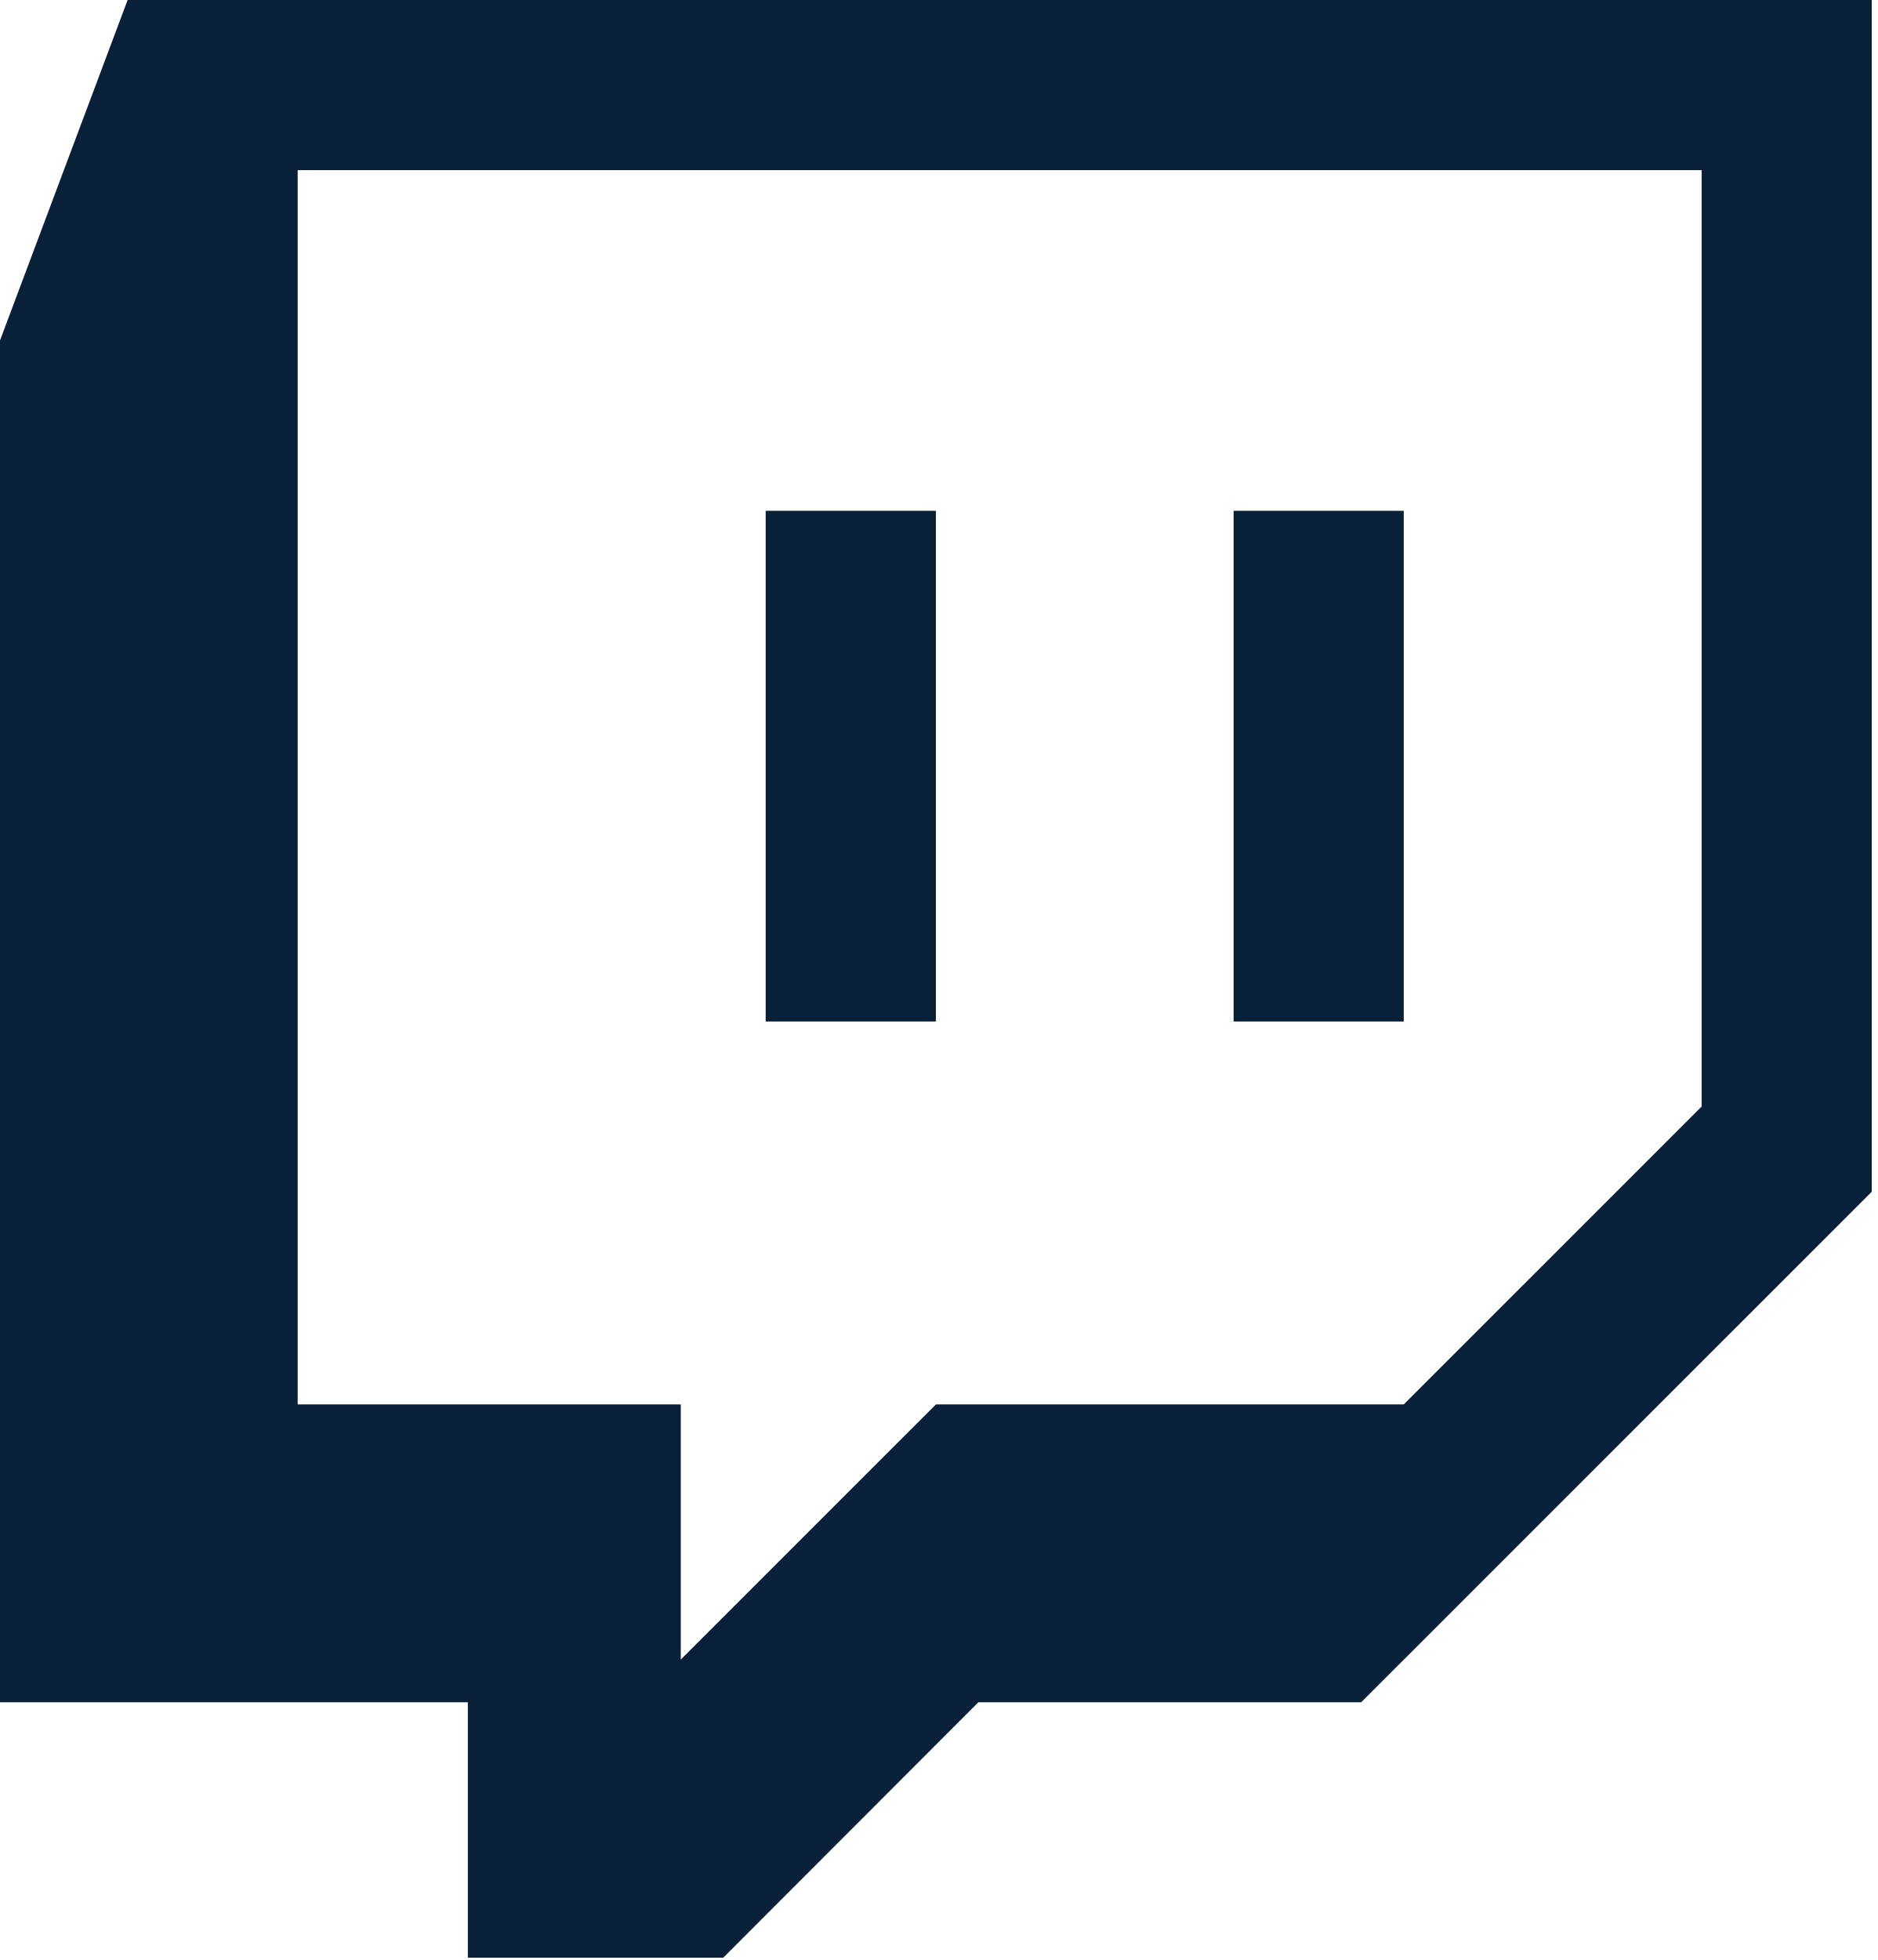
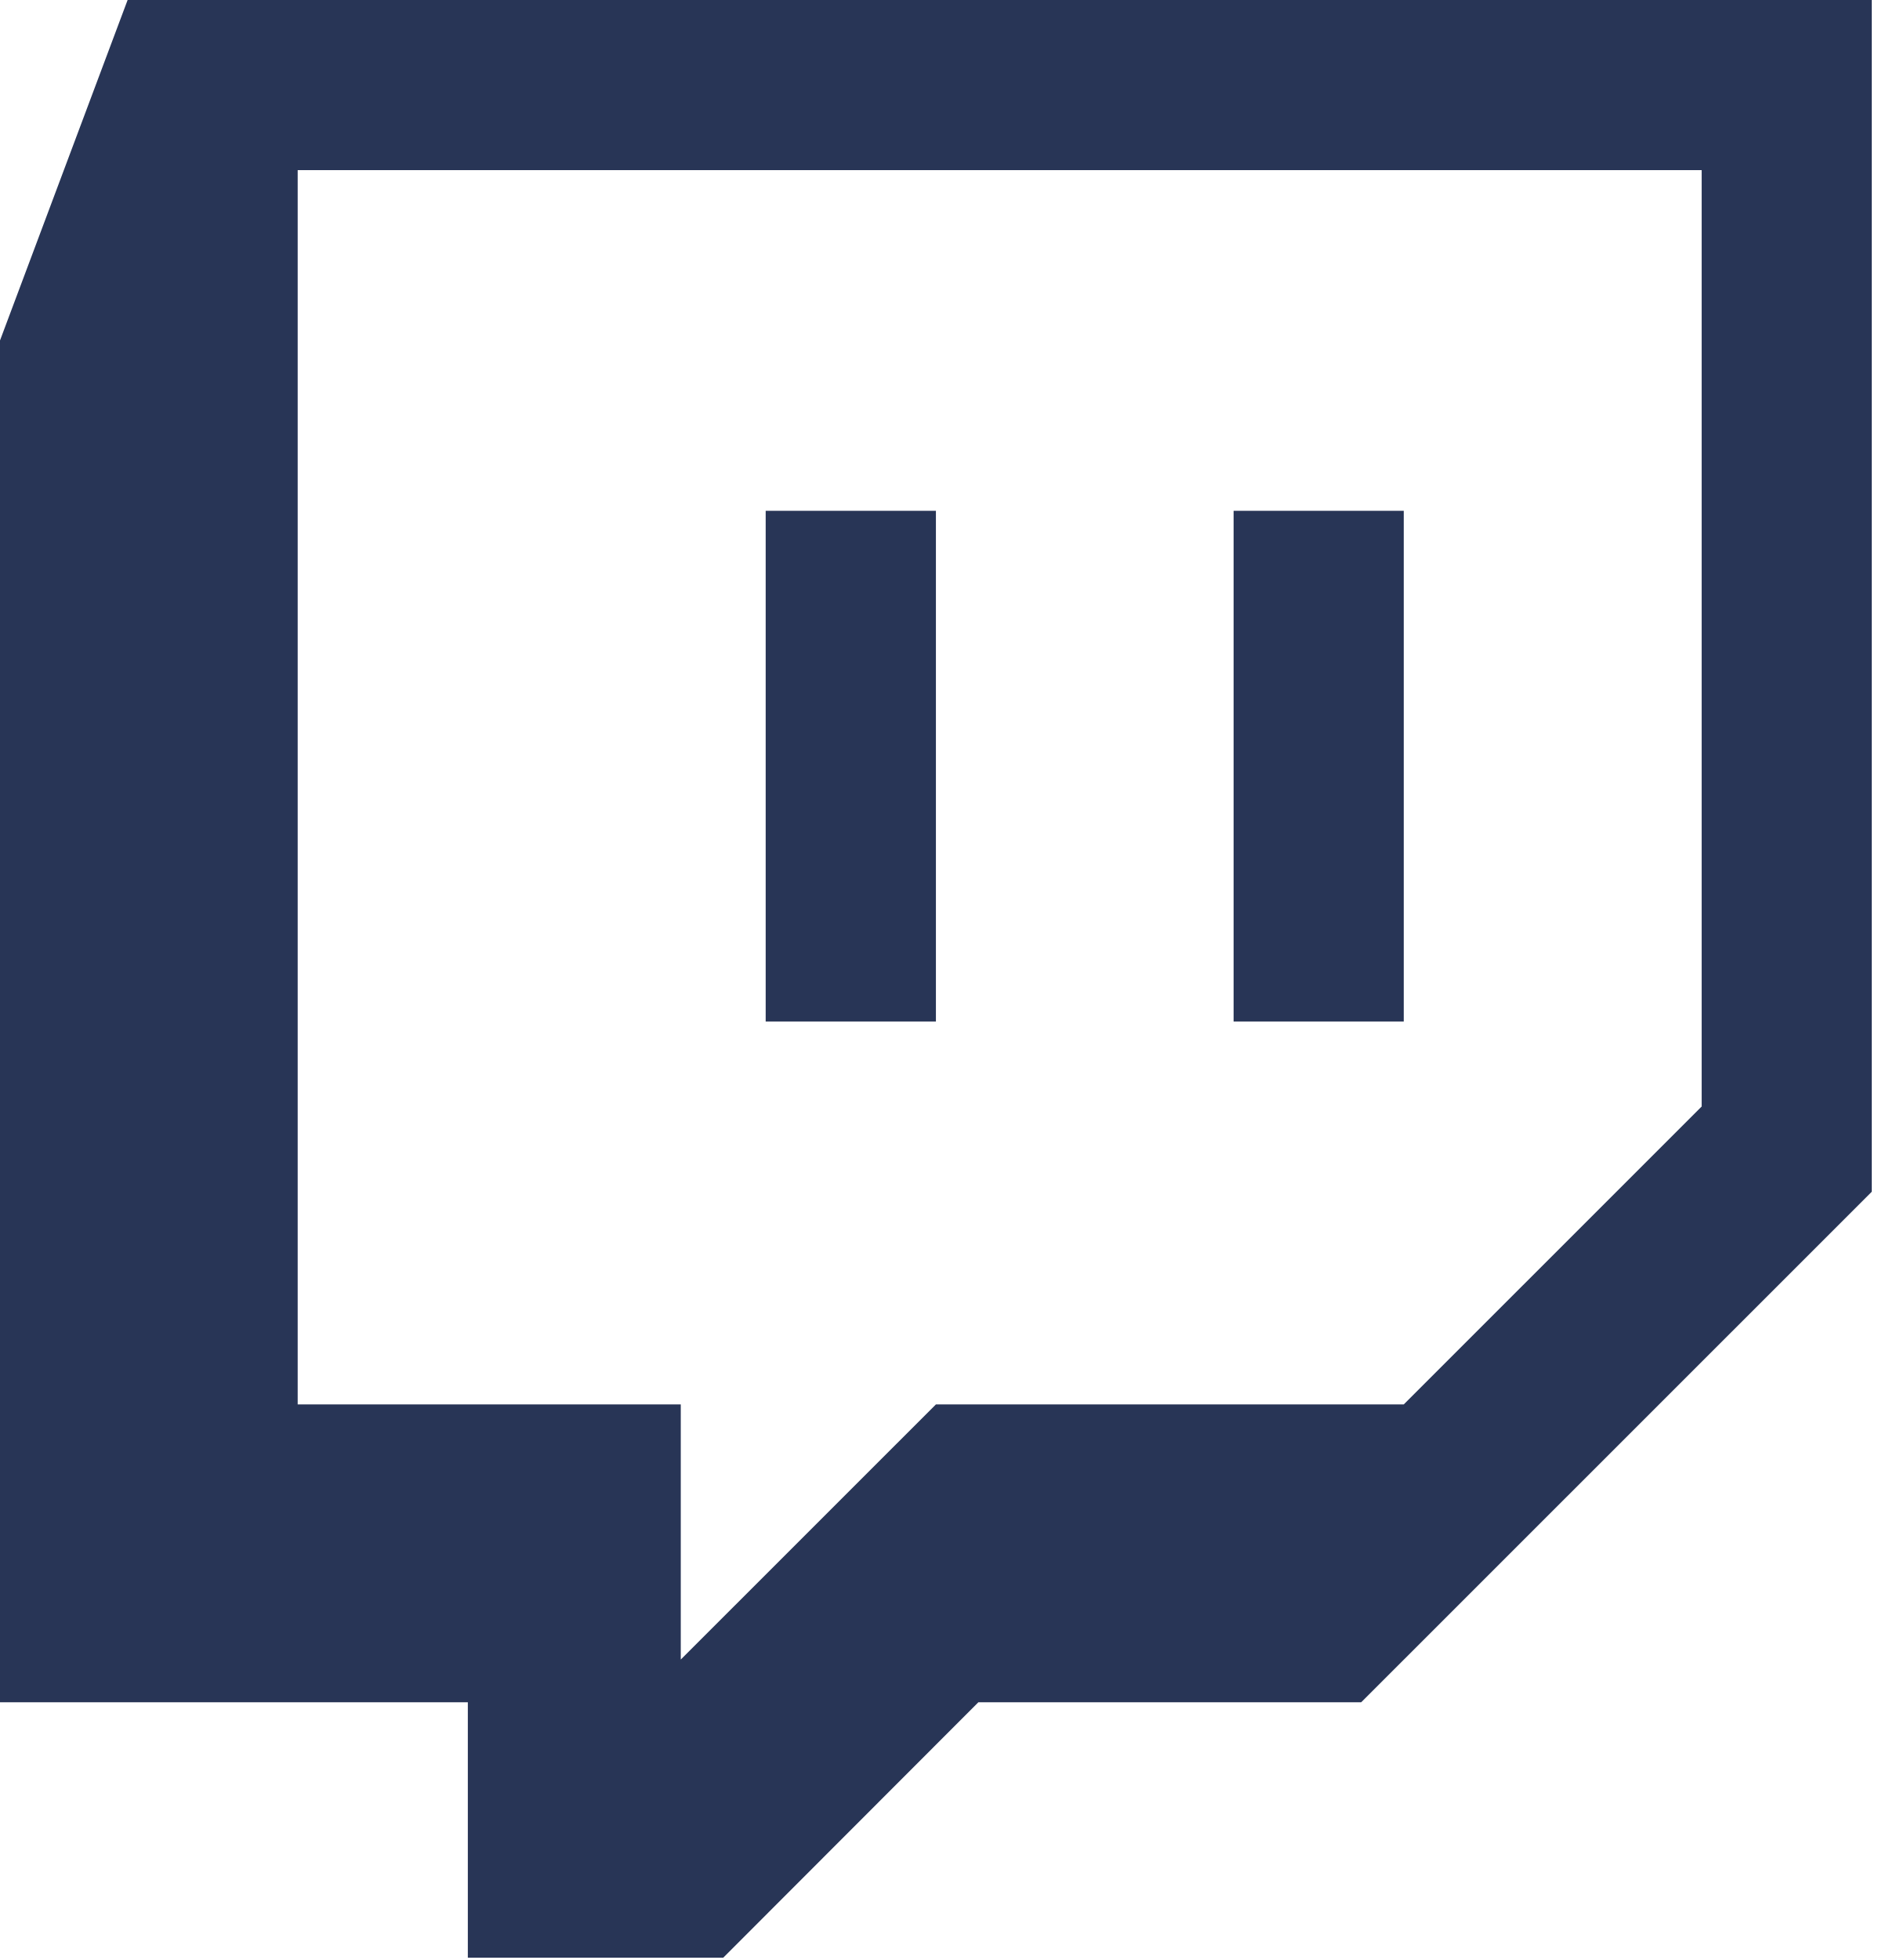
<svg xmlns="http://www.w3.org/2000/svg" width="23" height="24" viewBox="0 0 23 24" fill="none">
-   <path d="M1.563 1.52588e-05L0 4.169V20.844H5.73V23.972H8.858L11.983 20.844H16.672L22.925 14.593V1.52588e-05H1.563ZM3.646 2.083H20.842V13.549L17.193 17.197H11.463L8.338 20.321V17.197H3.646V2.083ZM9.378 12.508H11.463V6.255H9.378V12.508ZM15.109 12.508H17.193V6.255H15.109V12.508Z" fill="#082138" />
+   <path d="M1.563 1.52588e-05L0 4.169V20.844H5.73V23.972H8.858L11.983 20.844H16.672L22.925 14.593V1.52588e-05H1.563ZM3.646 2.083H20.842V13.549L17.193 17.197H11.463L8.338 20.321V17.197H3.646V2.083ZM9.378 12.508H11.463V6.255H9.378V12.508ZM15.109 12.508H17.193V6.255H15.109V12.508Z" fill="#283556" />
</svg>
